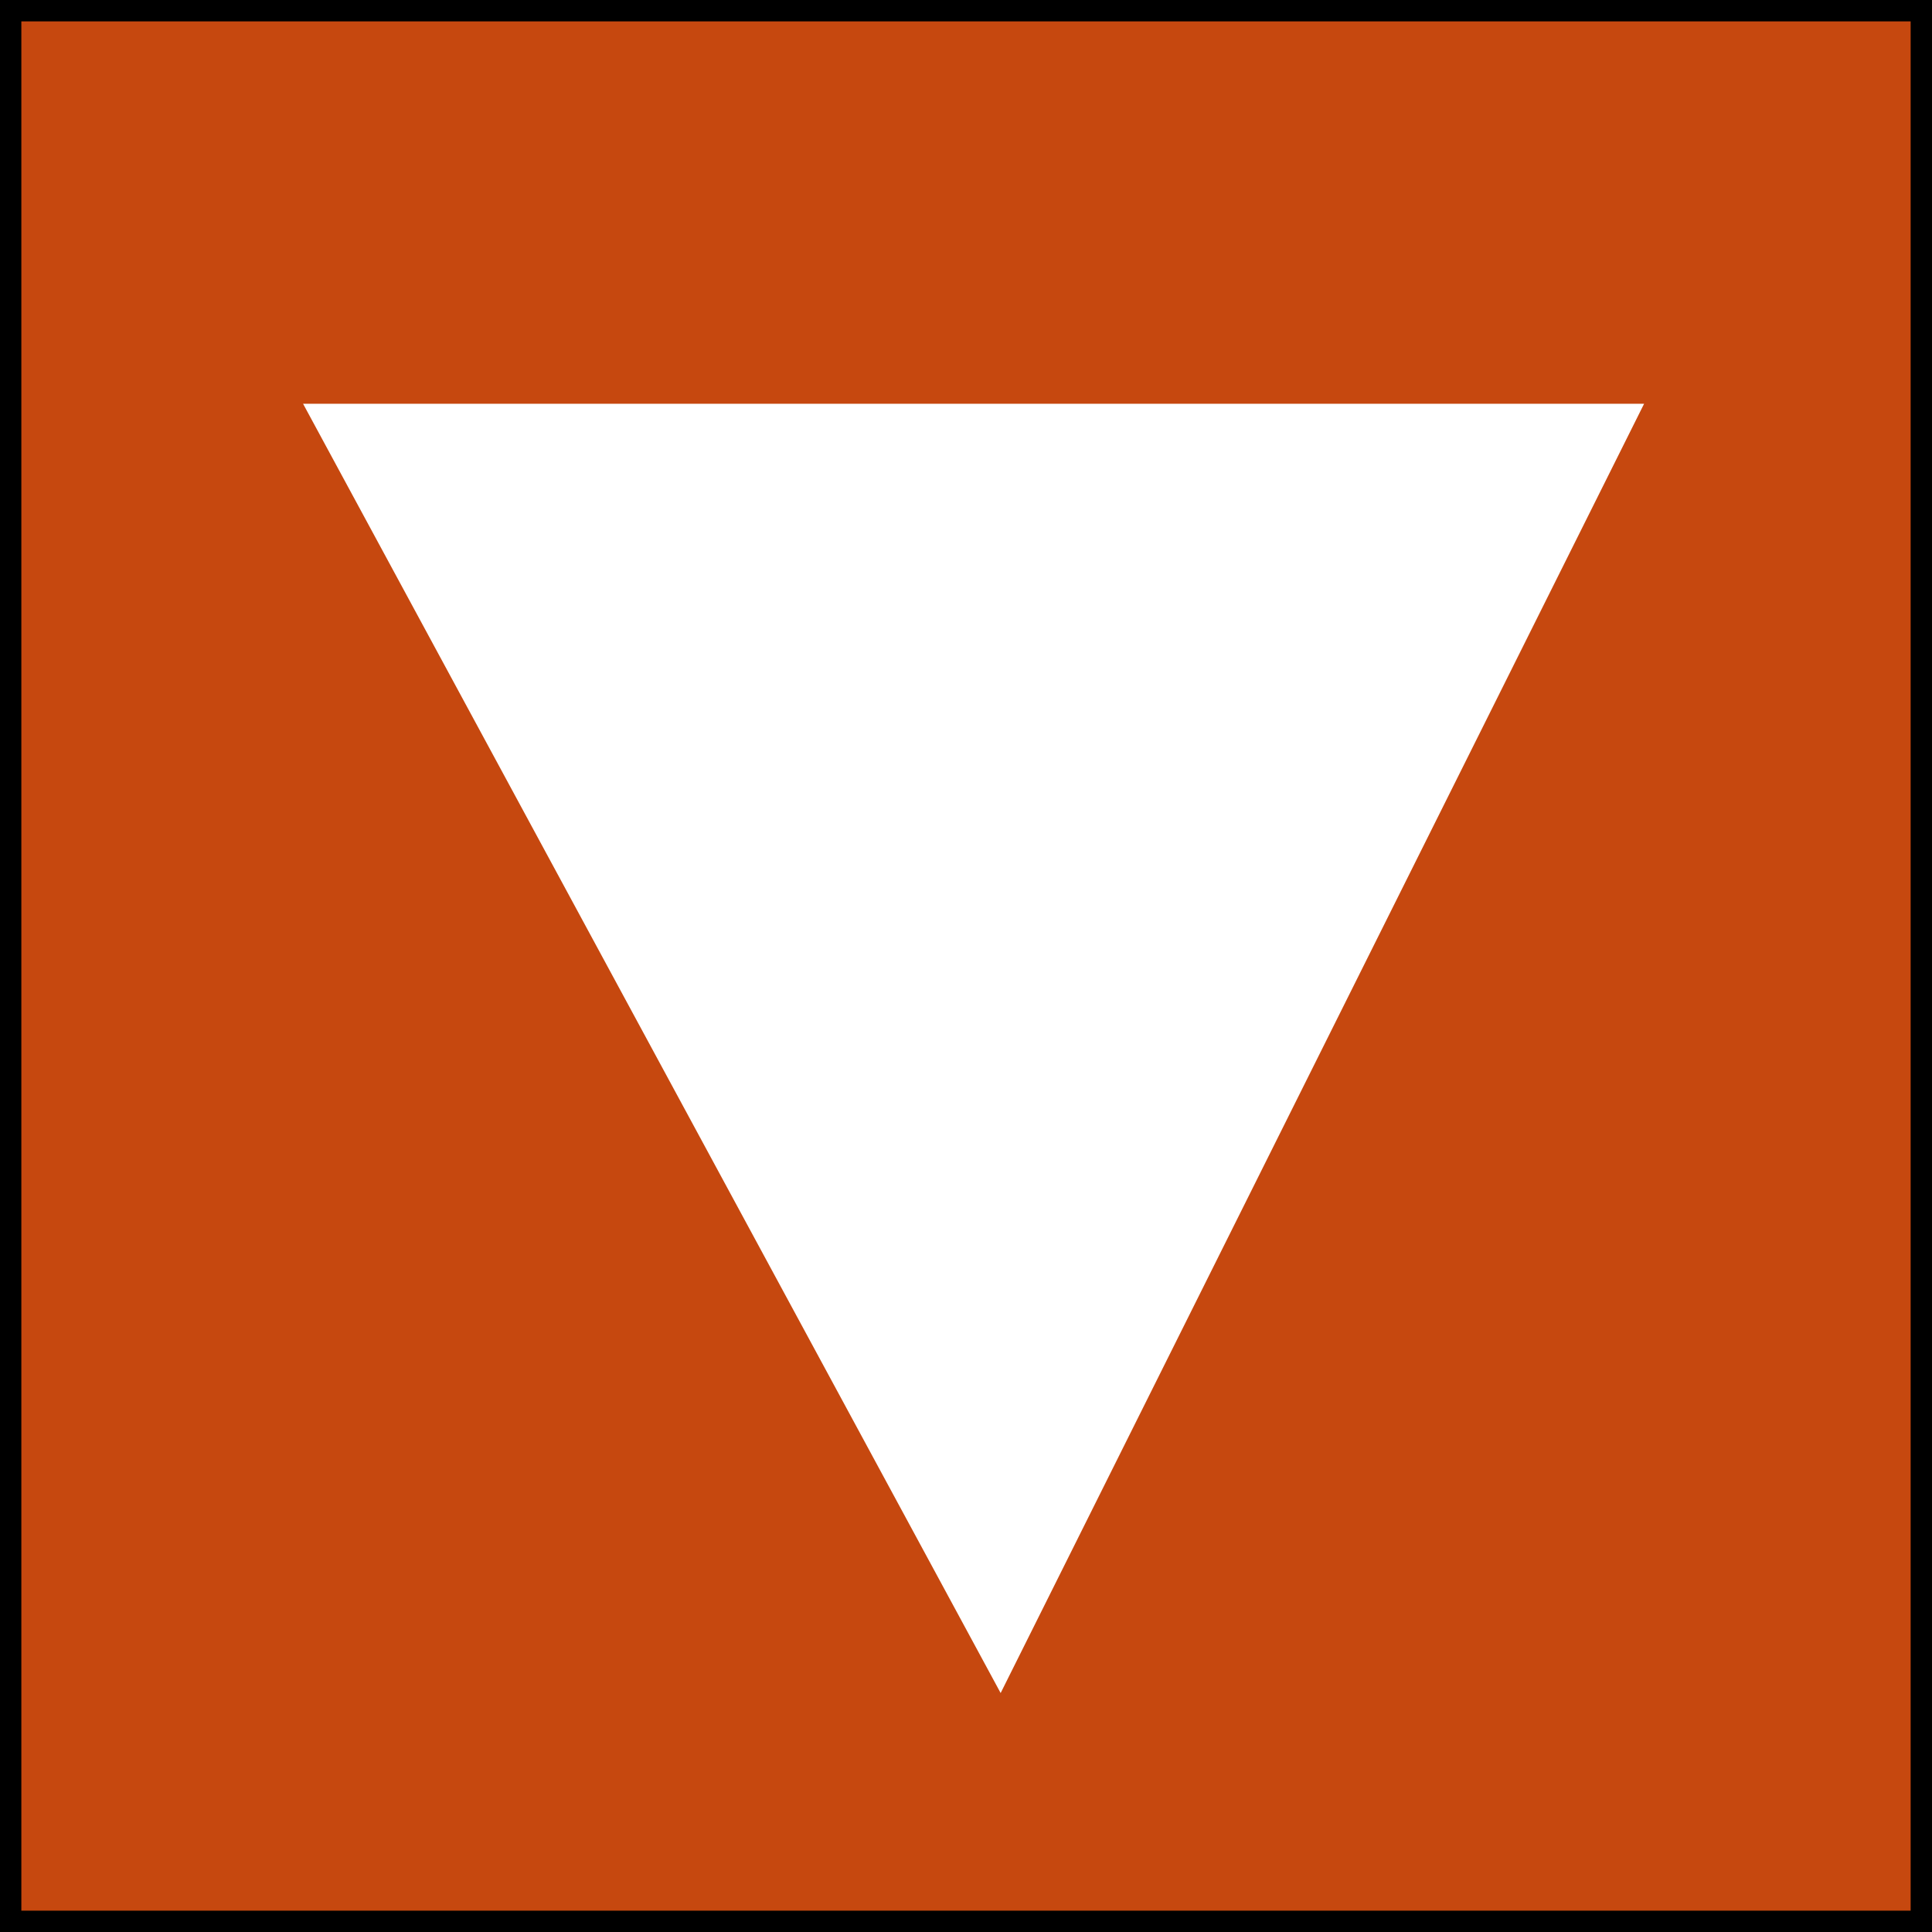
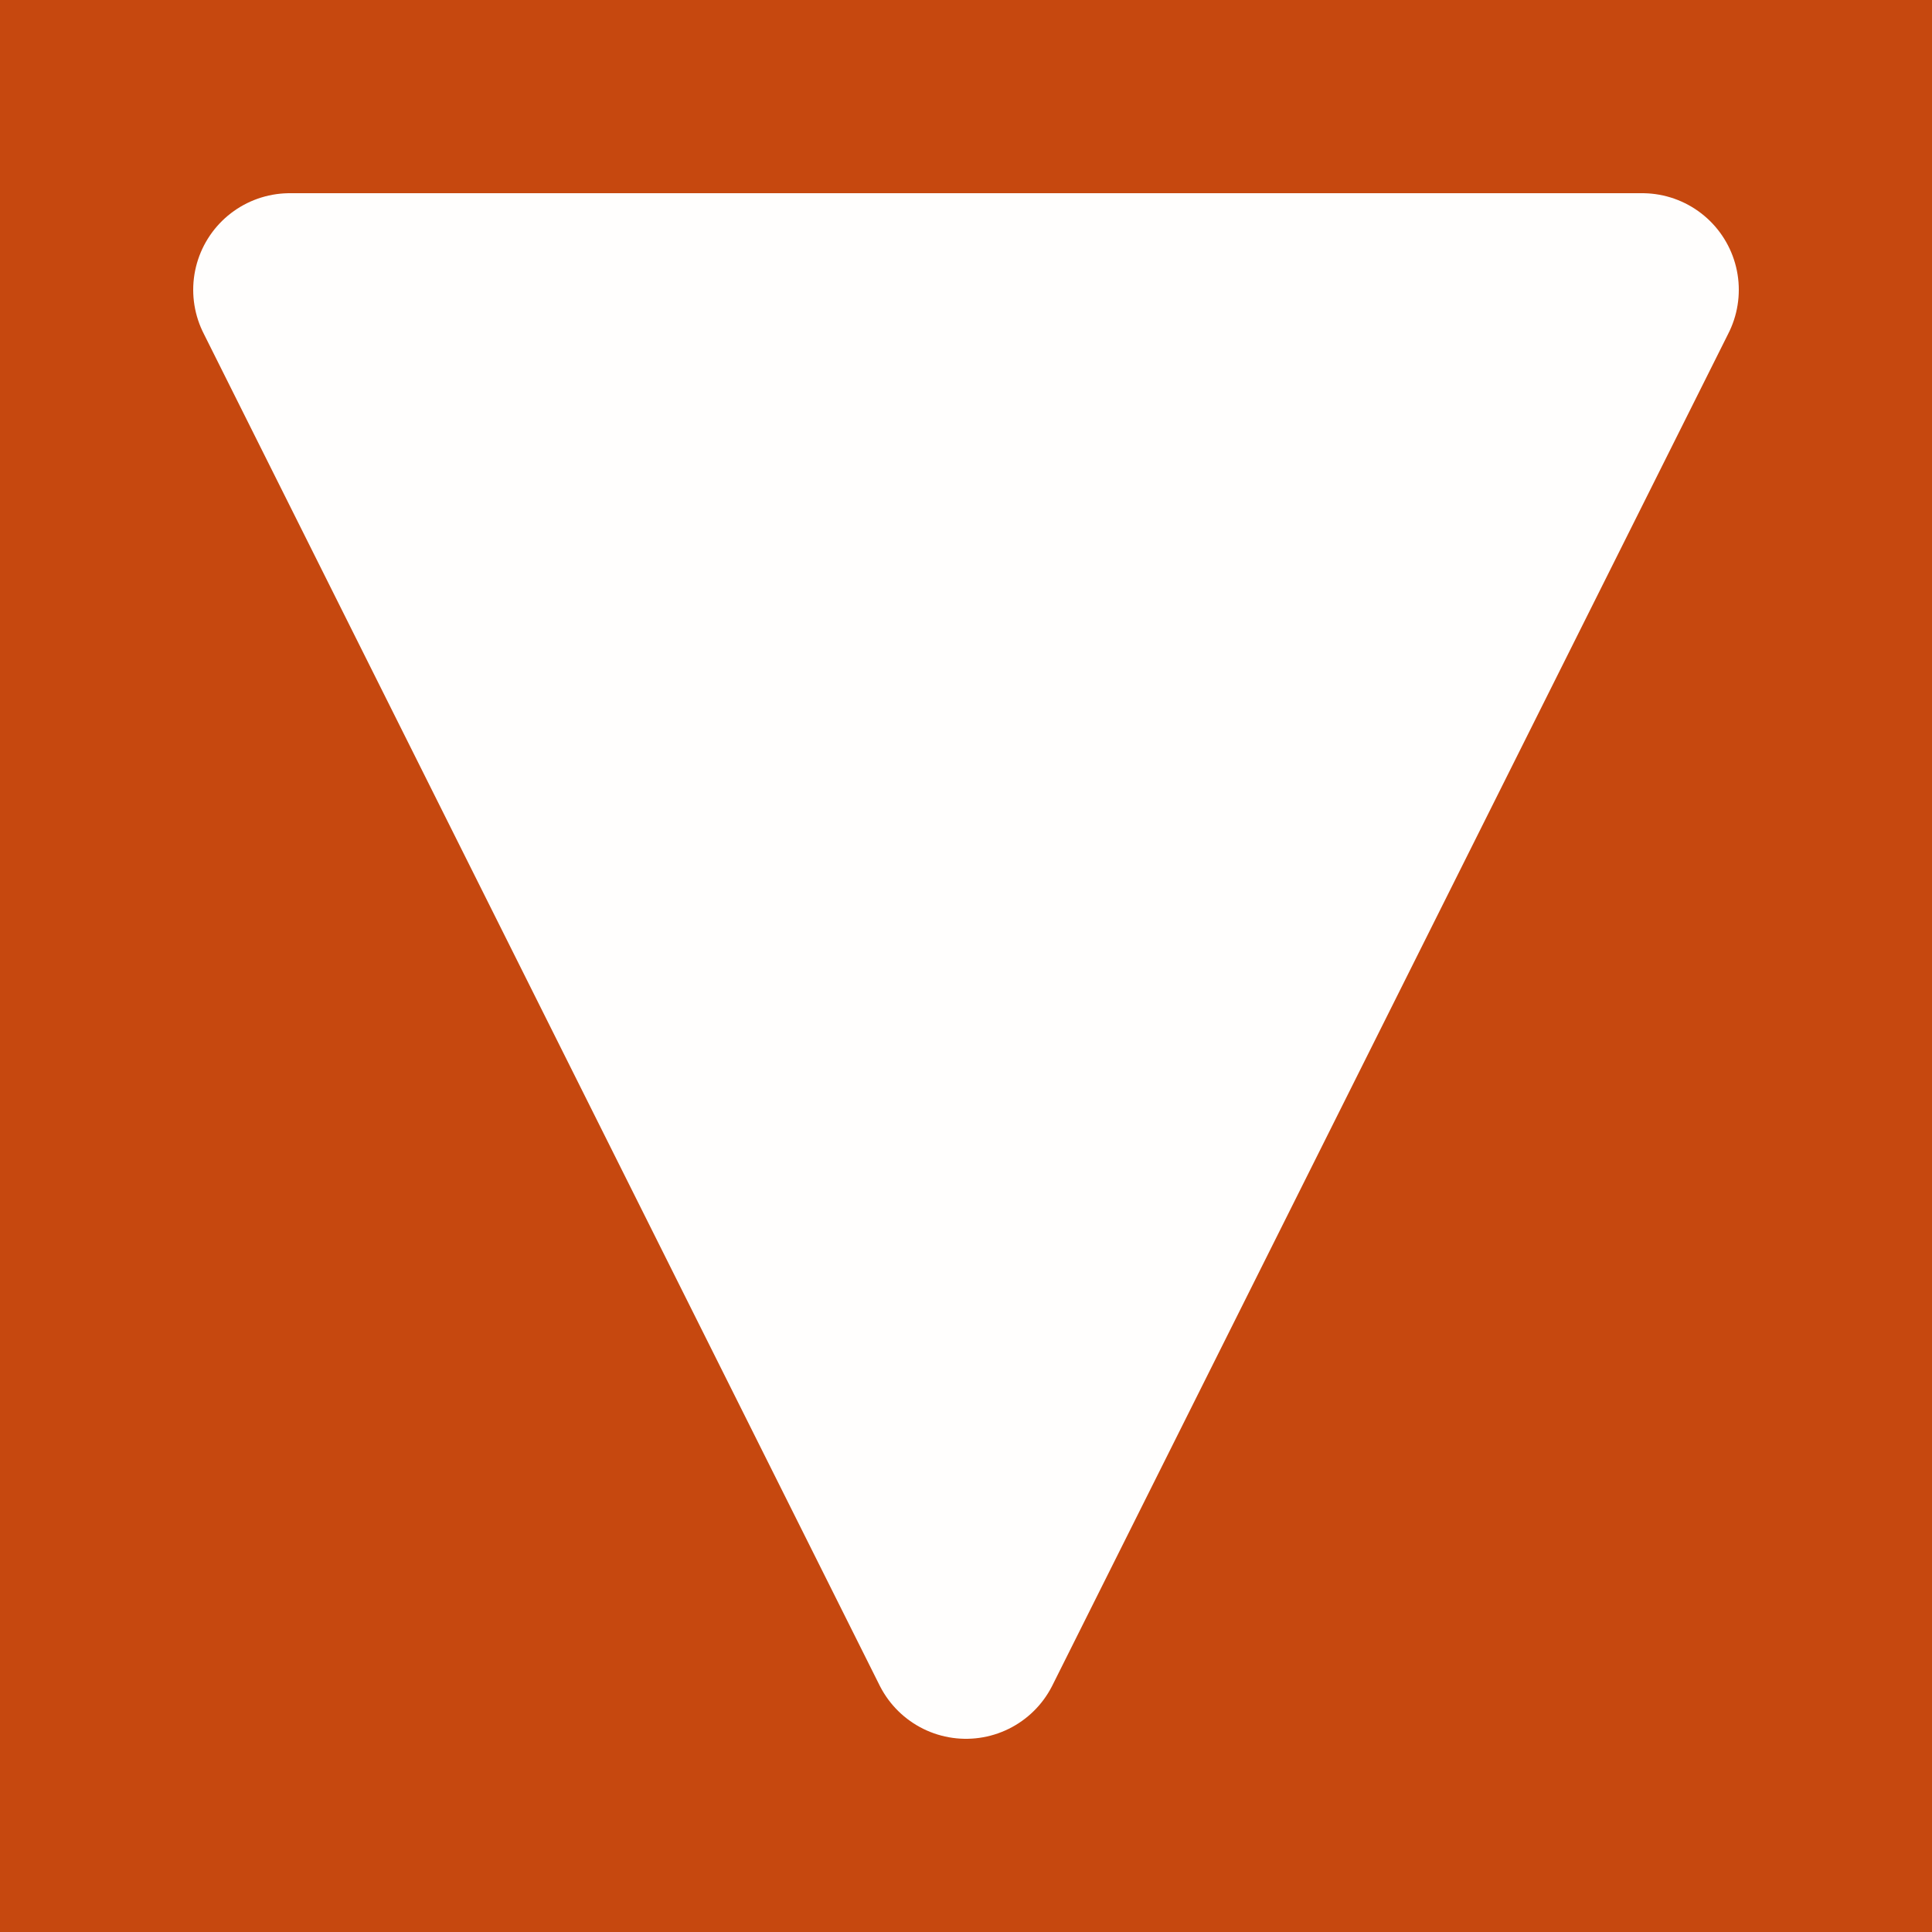
- <svg xmlns="http://www.w3.org/2000/svg" width="3.175mm" height="3.175mm" viewBox="0 0 3.175 3.175" version="1.1" id="svg2305">
-   <defs id="defs2302" />
-   <g id="layer1" transform="translate(-8.862106,-191.4408)" style="display:inline">
-     <g id="g2390" transform="matrix(0,0.07016581,-0.0701673,0,12.76516,190.3971)">
-       <rect x="14.875" y="10.376" fill="#c6480f" stroke="#000000" width="45.25" height="45.249" id="rect2379" />
-       <polygon fill="#ffffff" stroke="#ffffff" stroke-miterlimit="10" points="53.444,32.207 24.831,47.688 24.831,17.927 " id="polygon2381" />
+ <svg xmlns="http://www.w3.org/2000/svg" version="1.1" id="Layer_1" x="0px" y="0px" width="10" height="10" viewBox="0.375 0.199 10 10" enable-background="new 0.375 0.199 55 55" xml:space="preserve">
+   <defs id="defs1139" />
+   <path style="fill:#c6480f;fill-opacity:1;stroke:none;stroke-width:0.995;stroke-miterlimit:4;stroke-dasharray:none;stroke-opacity:1" d="m 0.375,0.199 h 10 c 0,3.333 0,6.667 0,10 -3.333,0 -6.667,0 -10,0 0,-3.333 0,-6.667 0,-10 z" id="path3996" />
+   <g id="g5886" transform="translate(-1.032549,1.682809)" style="fill:#ffffff;fill-opacity:1" />
+   <g id="g6742">
+     <g id="g6732">
+       <path style="opacity:0.99;fill:#ffffff;fill-opacity:1;stroke:#ffffff;stroke-width:1;stroke-linecap:round;stroke-linejoin:round;stroke-miterlimit:2;stroke-dasharray:none;stroke-opacity:1;paint-order:normal" d="m 8.875,1.699 h -7 l 3.5,7 z" id="path6639" />
    </g>
  </g>
</svg>
